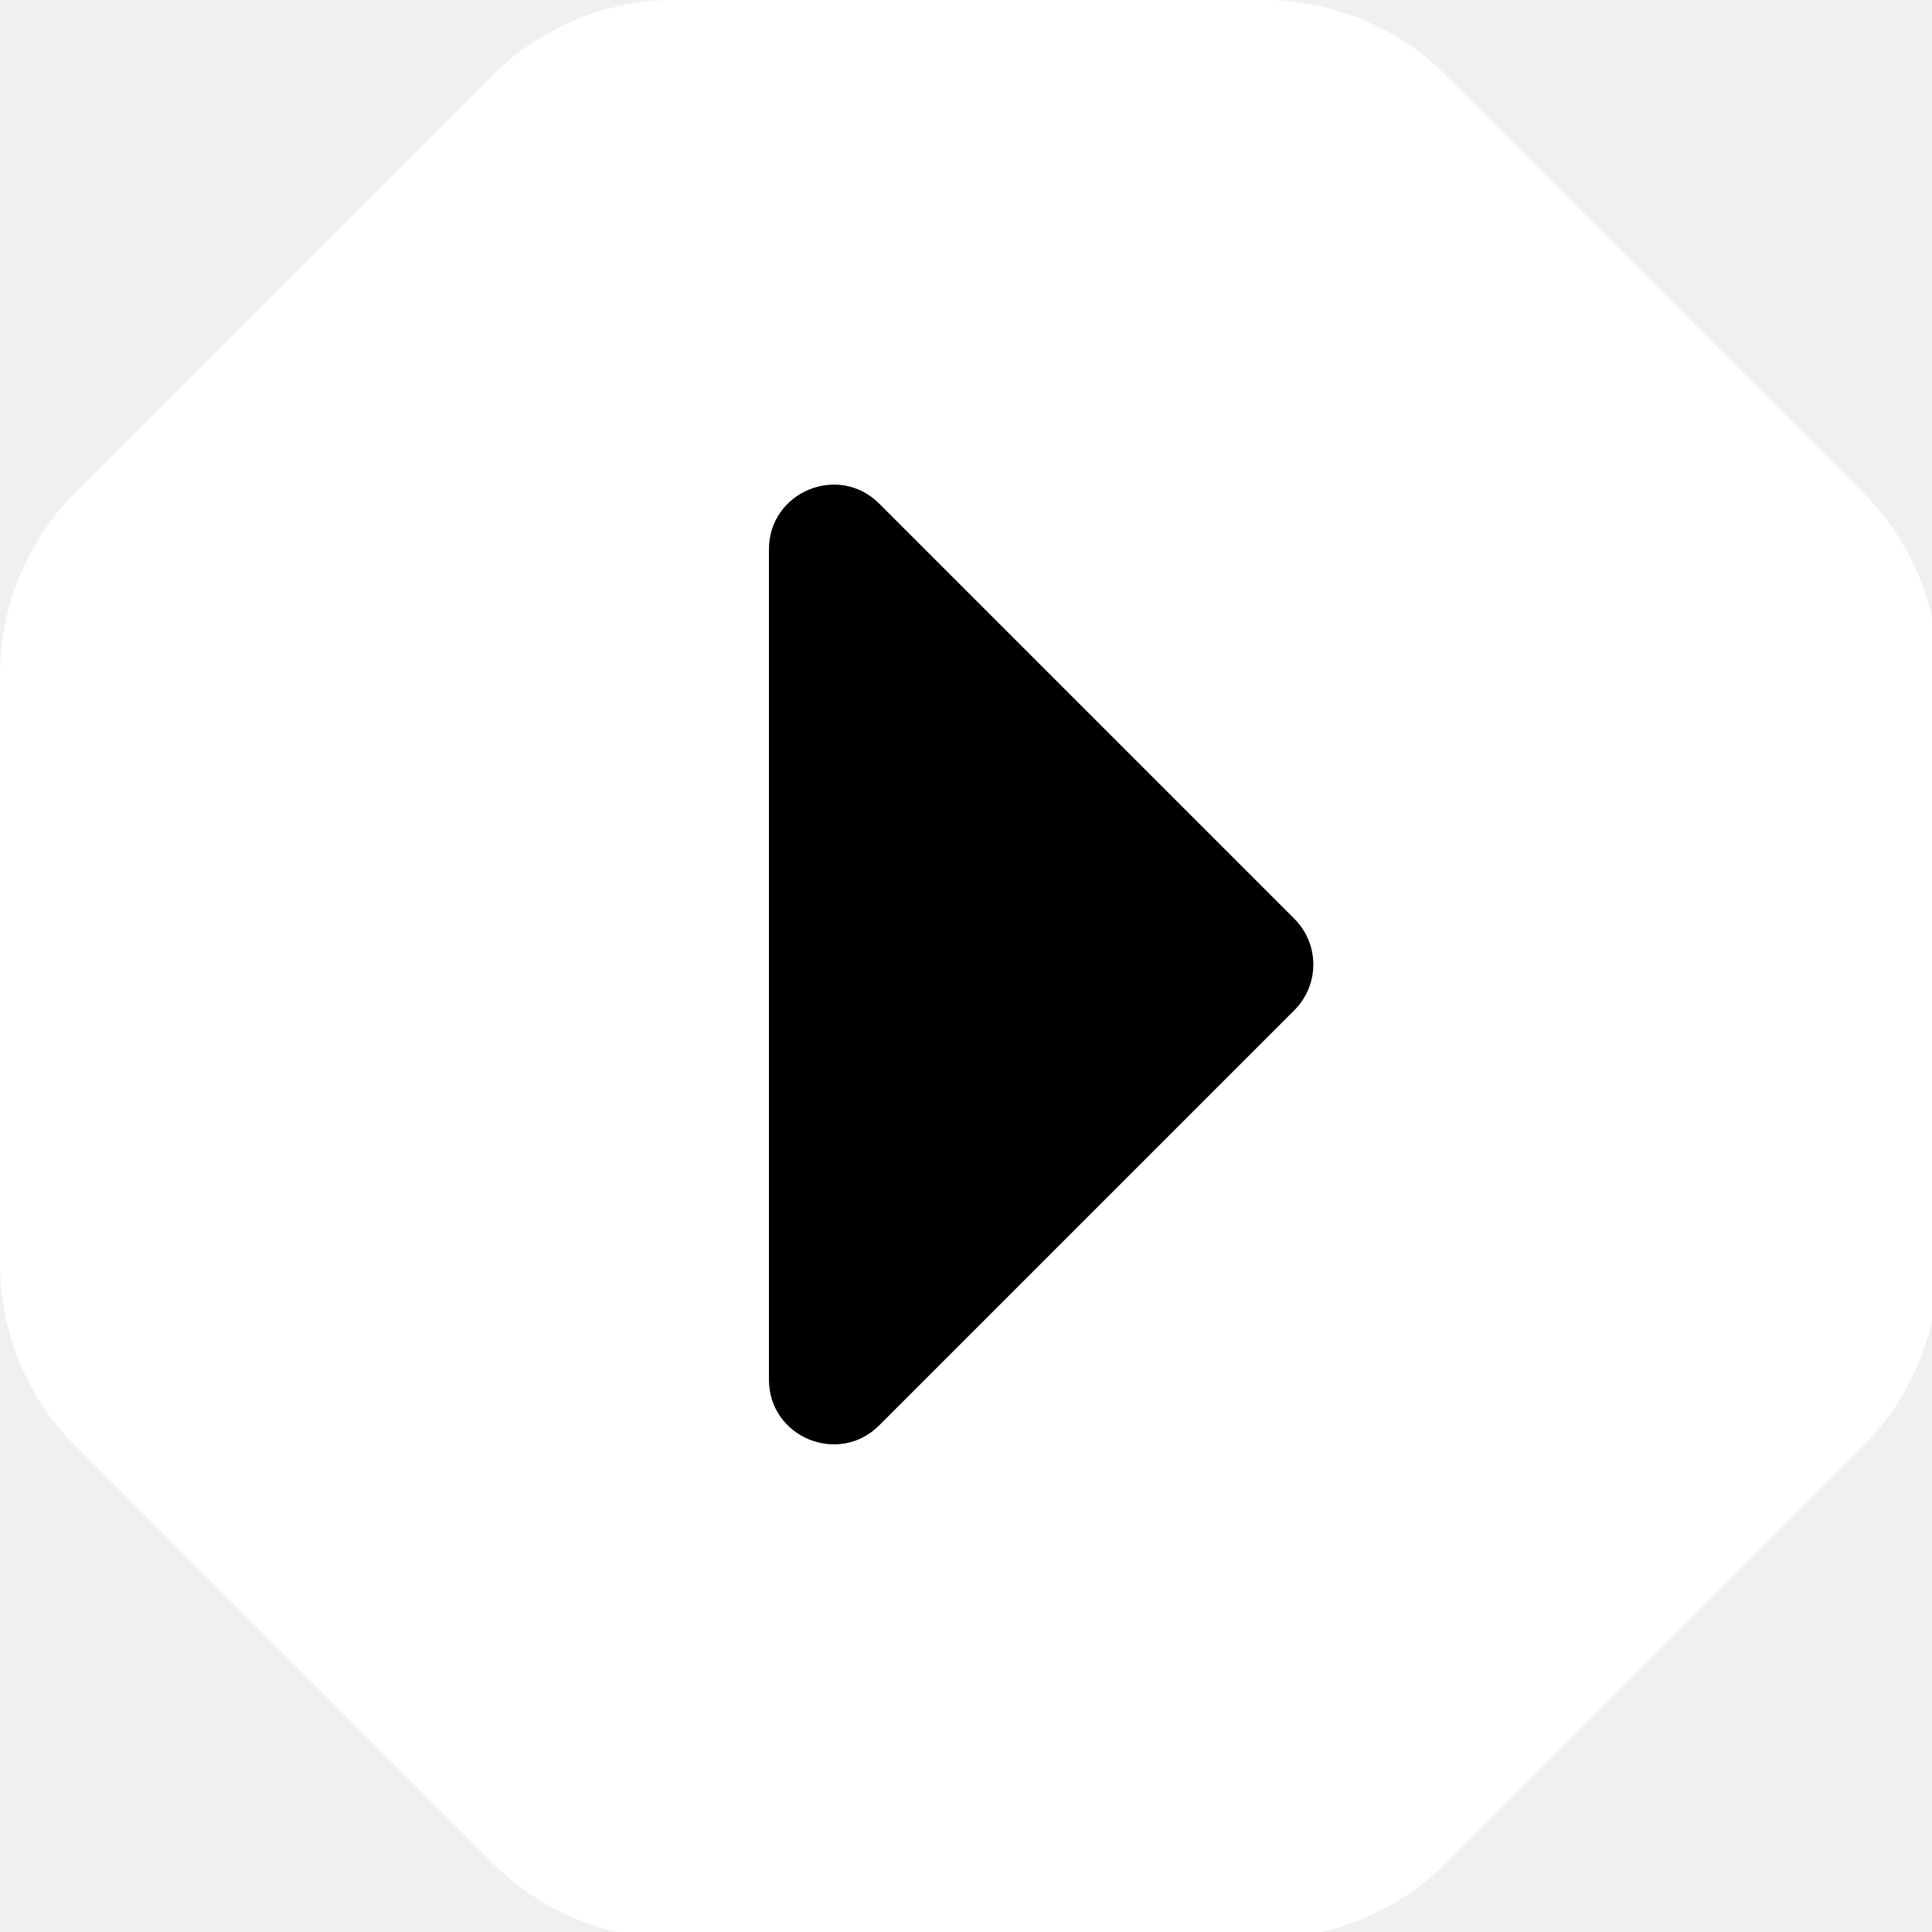
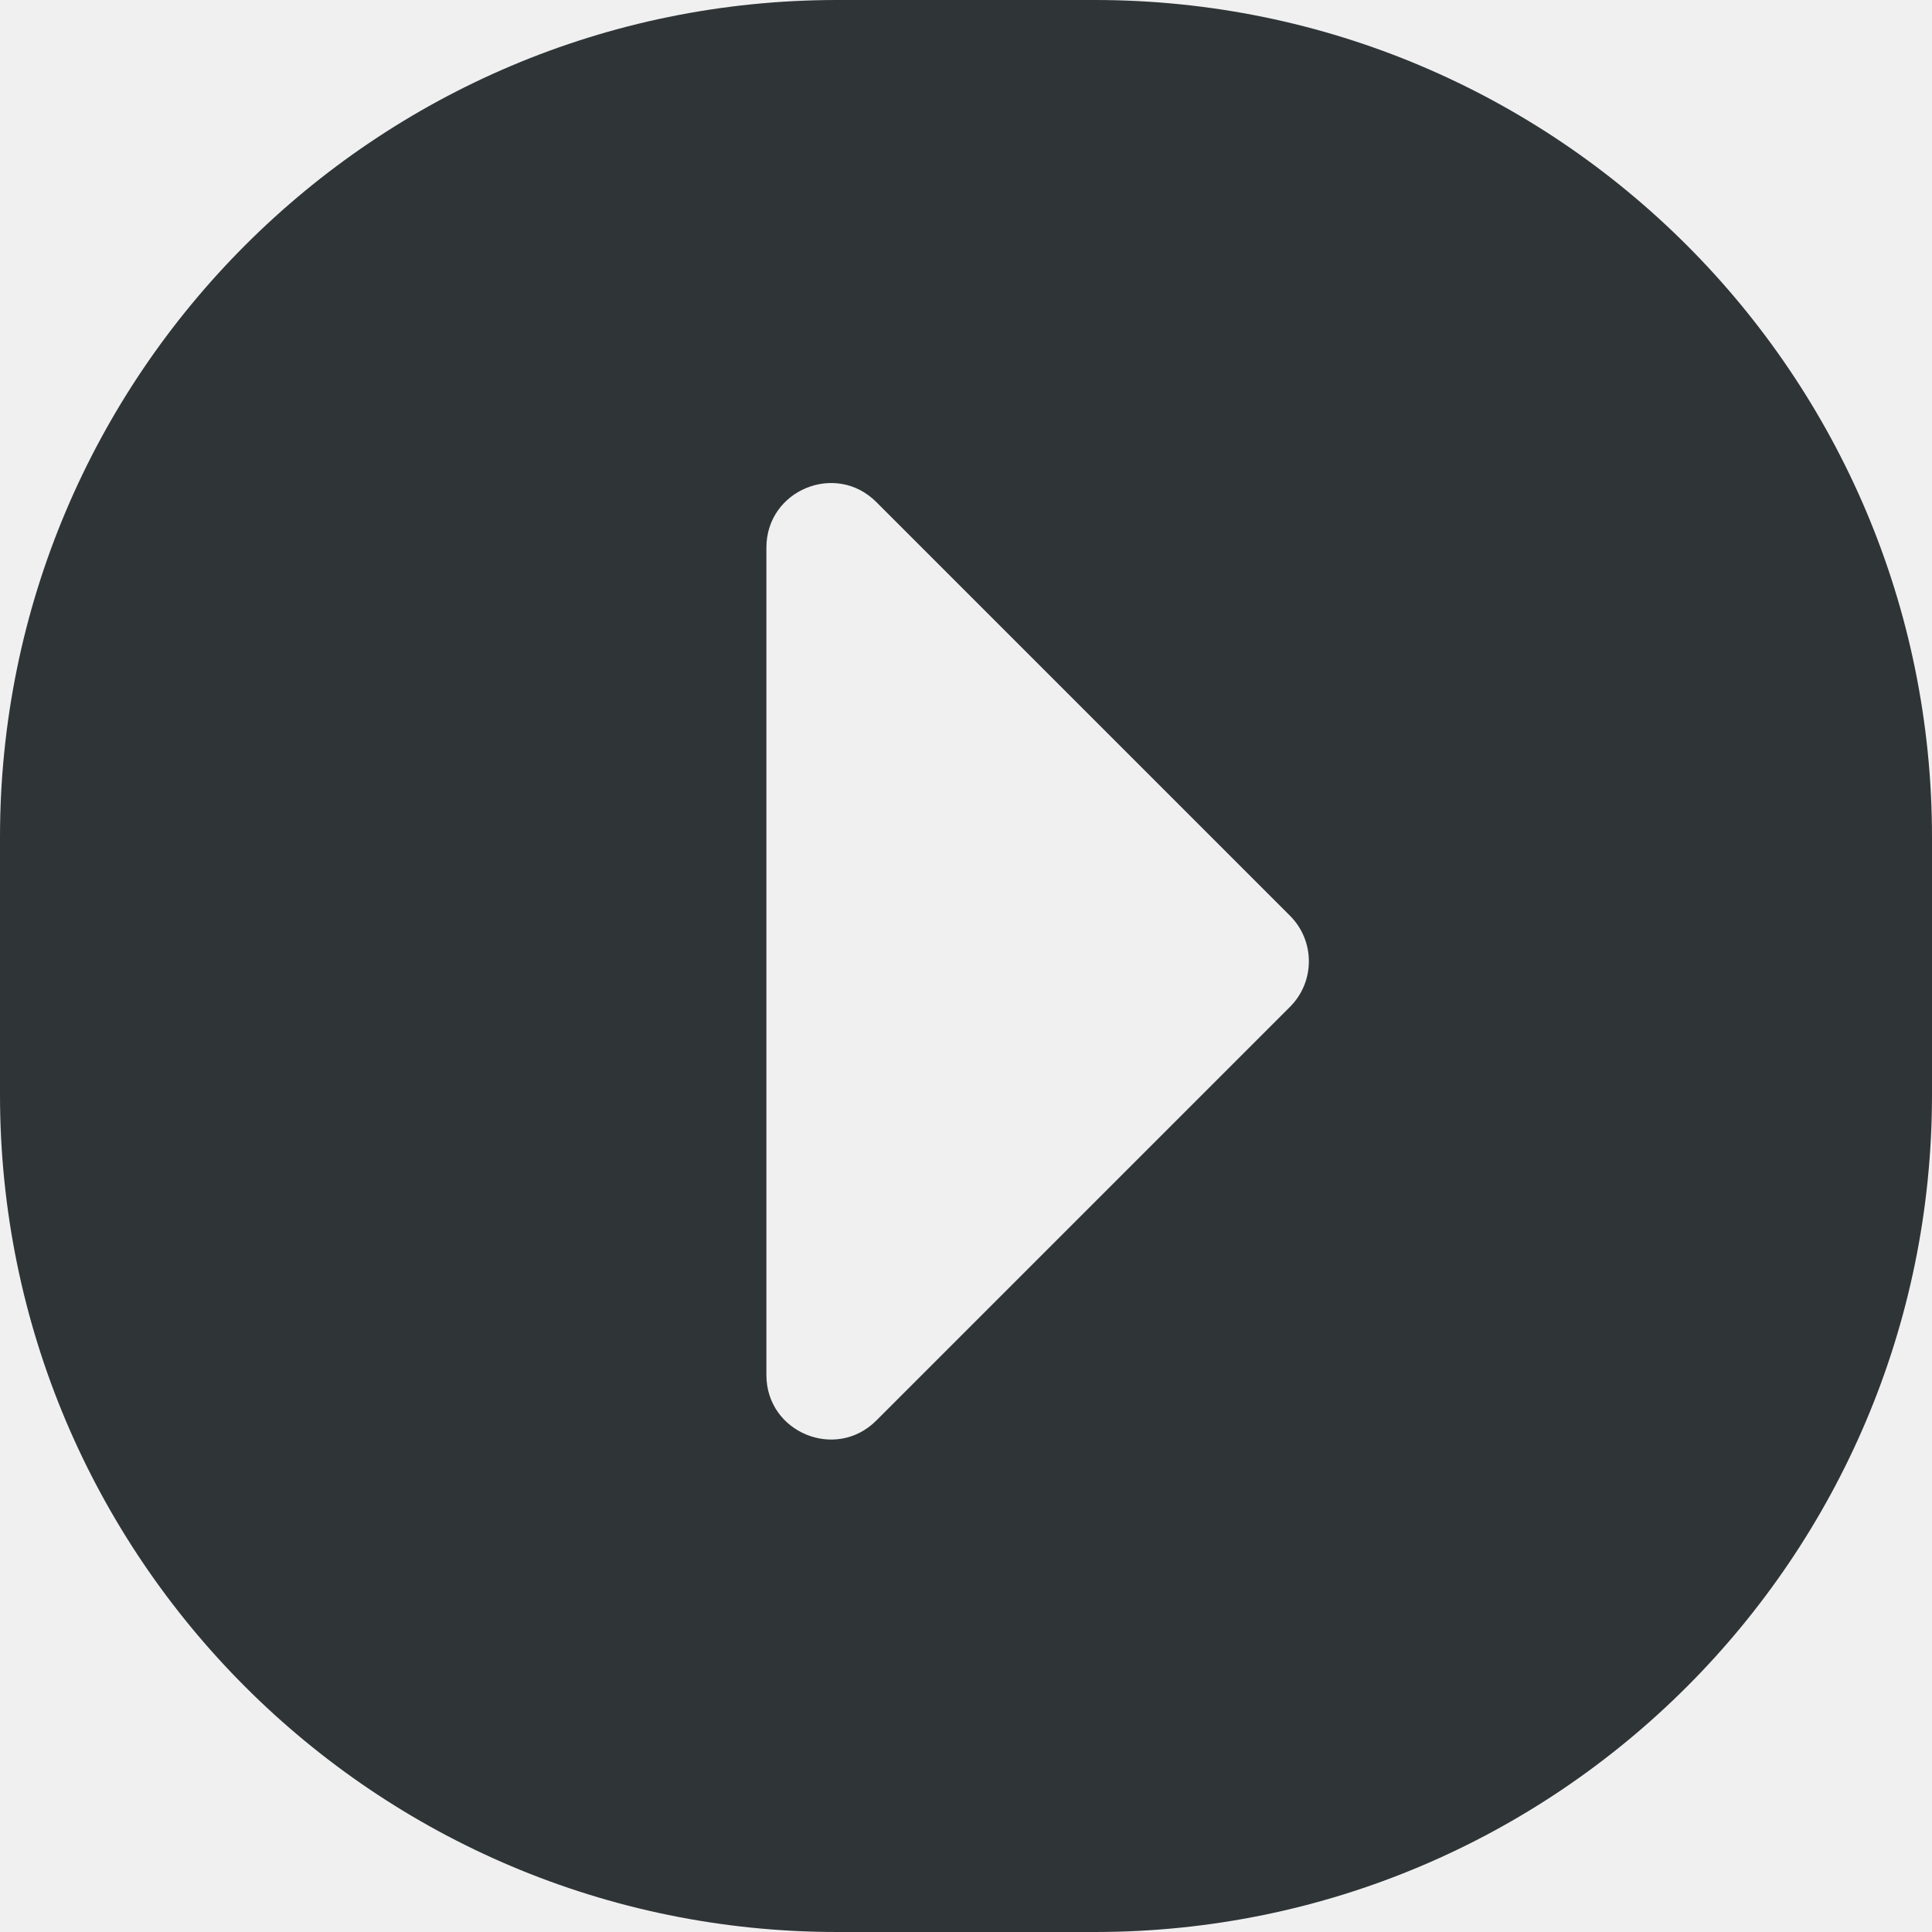
<svg xmlns="http://www.w3.org/2000/svg" width="32" height="32" fill="none" viewBox="0 0 32 32">
-   <path fill="#fff" d="M11.177 32.107a4.28 4.28 0 01-3.027-1.254l-6.896-6.896A4.28 4.28 0 010 20.93v-9.753A4.28 4.28 0 011.254 8.15L8.15 1.254A4.28 4.28 0 0111.177 0h9.753a4.28 4.28 0 013.027 1.254l6.896 6.896a4.28 4.28 0 011.254 3.027v9.753a4.28 4.28 0 01-1.254 3.027l-6.896 6.896a4.28 4.28 0 01-3.027 1.254h-9.753z" />
-   <path fill="#000" d="M12.736 9.1c0-.954 1.153-1.432 1.827-.758l6.876 6.876a1.07 1.07 0 010 1.514l-6.876 6.876c-.674.674-1.827.196-1.827-.757V9.099z" />
+   <style>    
+     @media (prefers-color-scheme: dark) {
+       path {
+         fill: #ebebeb;
+       }
+     }
+   </style>
+   <path fill="#2F3437" fill-rule="evenodd" d="M13.867 0C6.208 0 0 6.208 0 13.867v4.266C0 25.792 6.208 32 13.867 32h4.266C25.792 32 32 25.792 32 18.133v-4.266C32 6.208 25.792 0 18.133 0h-4.266zm.647 8.315c-.672-.672-1.82-.196-1.82.754v13.706c0 .95 1.148 1.426 1.82.754l6.853-6.853a1.067 1.067 0 000-1.508l-6.853-6.853z" clip-rule="evenodd" />
</svg>
